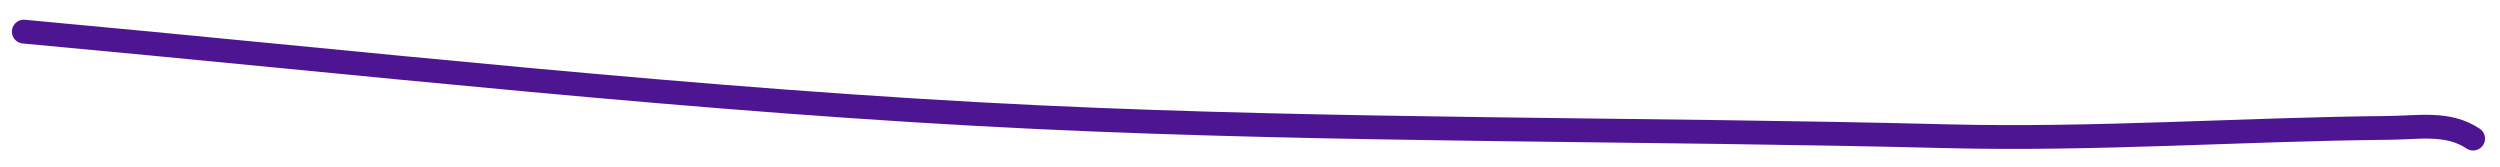
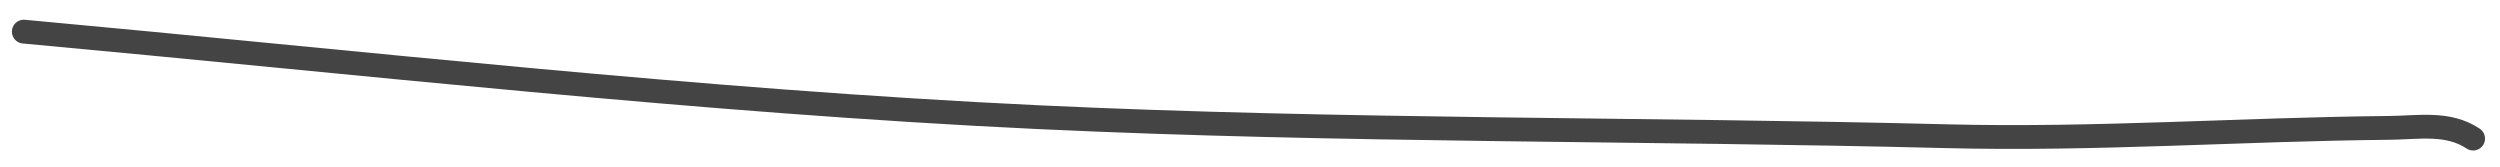
<svg xmlns="http://www.w3.org/2000/svg" width="6.562em" height="0.438em" viewBox="0 0 105 7" fill="none">
-   <path d="M1 1.324C15.166 2.622 29.419 4.249 43.626 4.918C56.323 5.515 69.053 5.396 81.759 5.717C87.984 5.874 94.12 5.426 100.327 5.367C101.6 5.355 102.815 5.113 103.871 5.816" stroke="#4e1592" stroke-linecap="round" />
+   <path d="M1 1.324C15.166 2.622 29.419 4.249 43.626 4.918C56.323 5.515 69.053 5.396 81.759 5.717C87.984 5.874 94.12 5.426 100.327 5.367C101.6 5.355 102.815 5.113 103.871 5.816" stroke="#444444" stroke-linecap="round" />
</svg>
